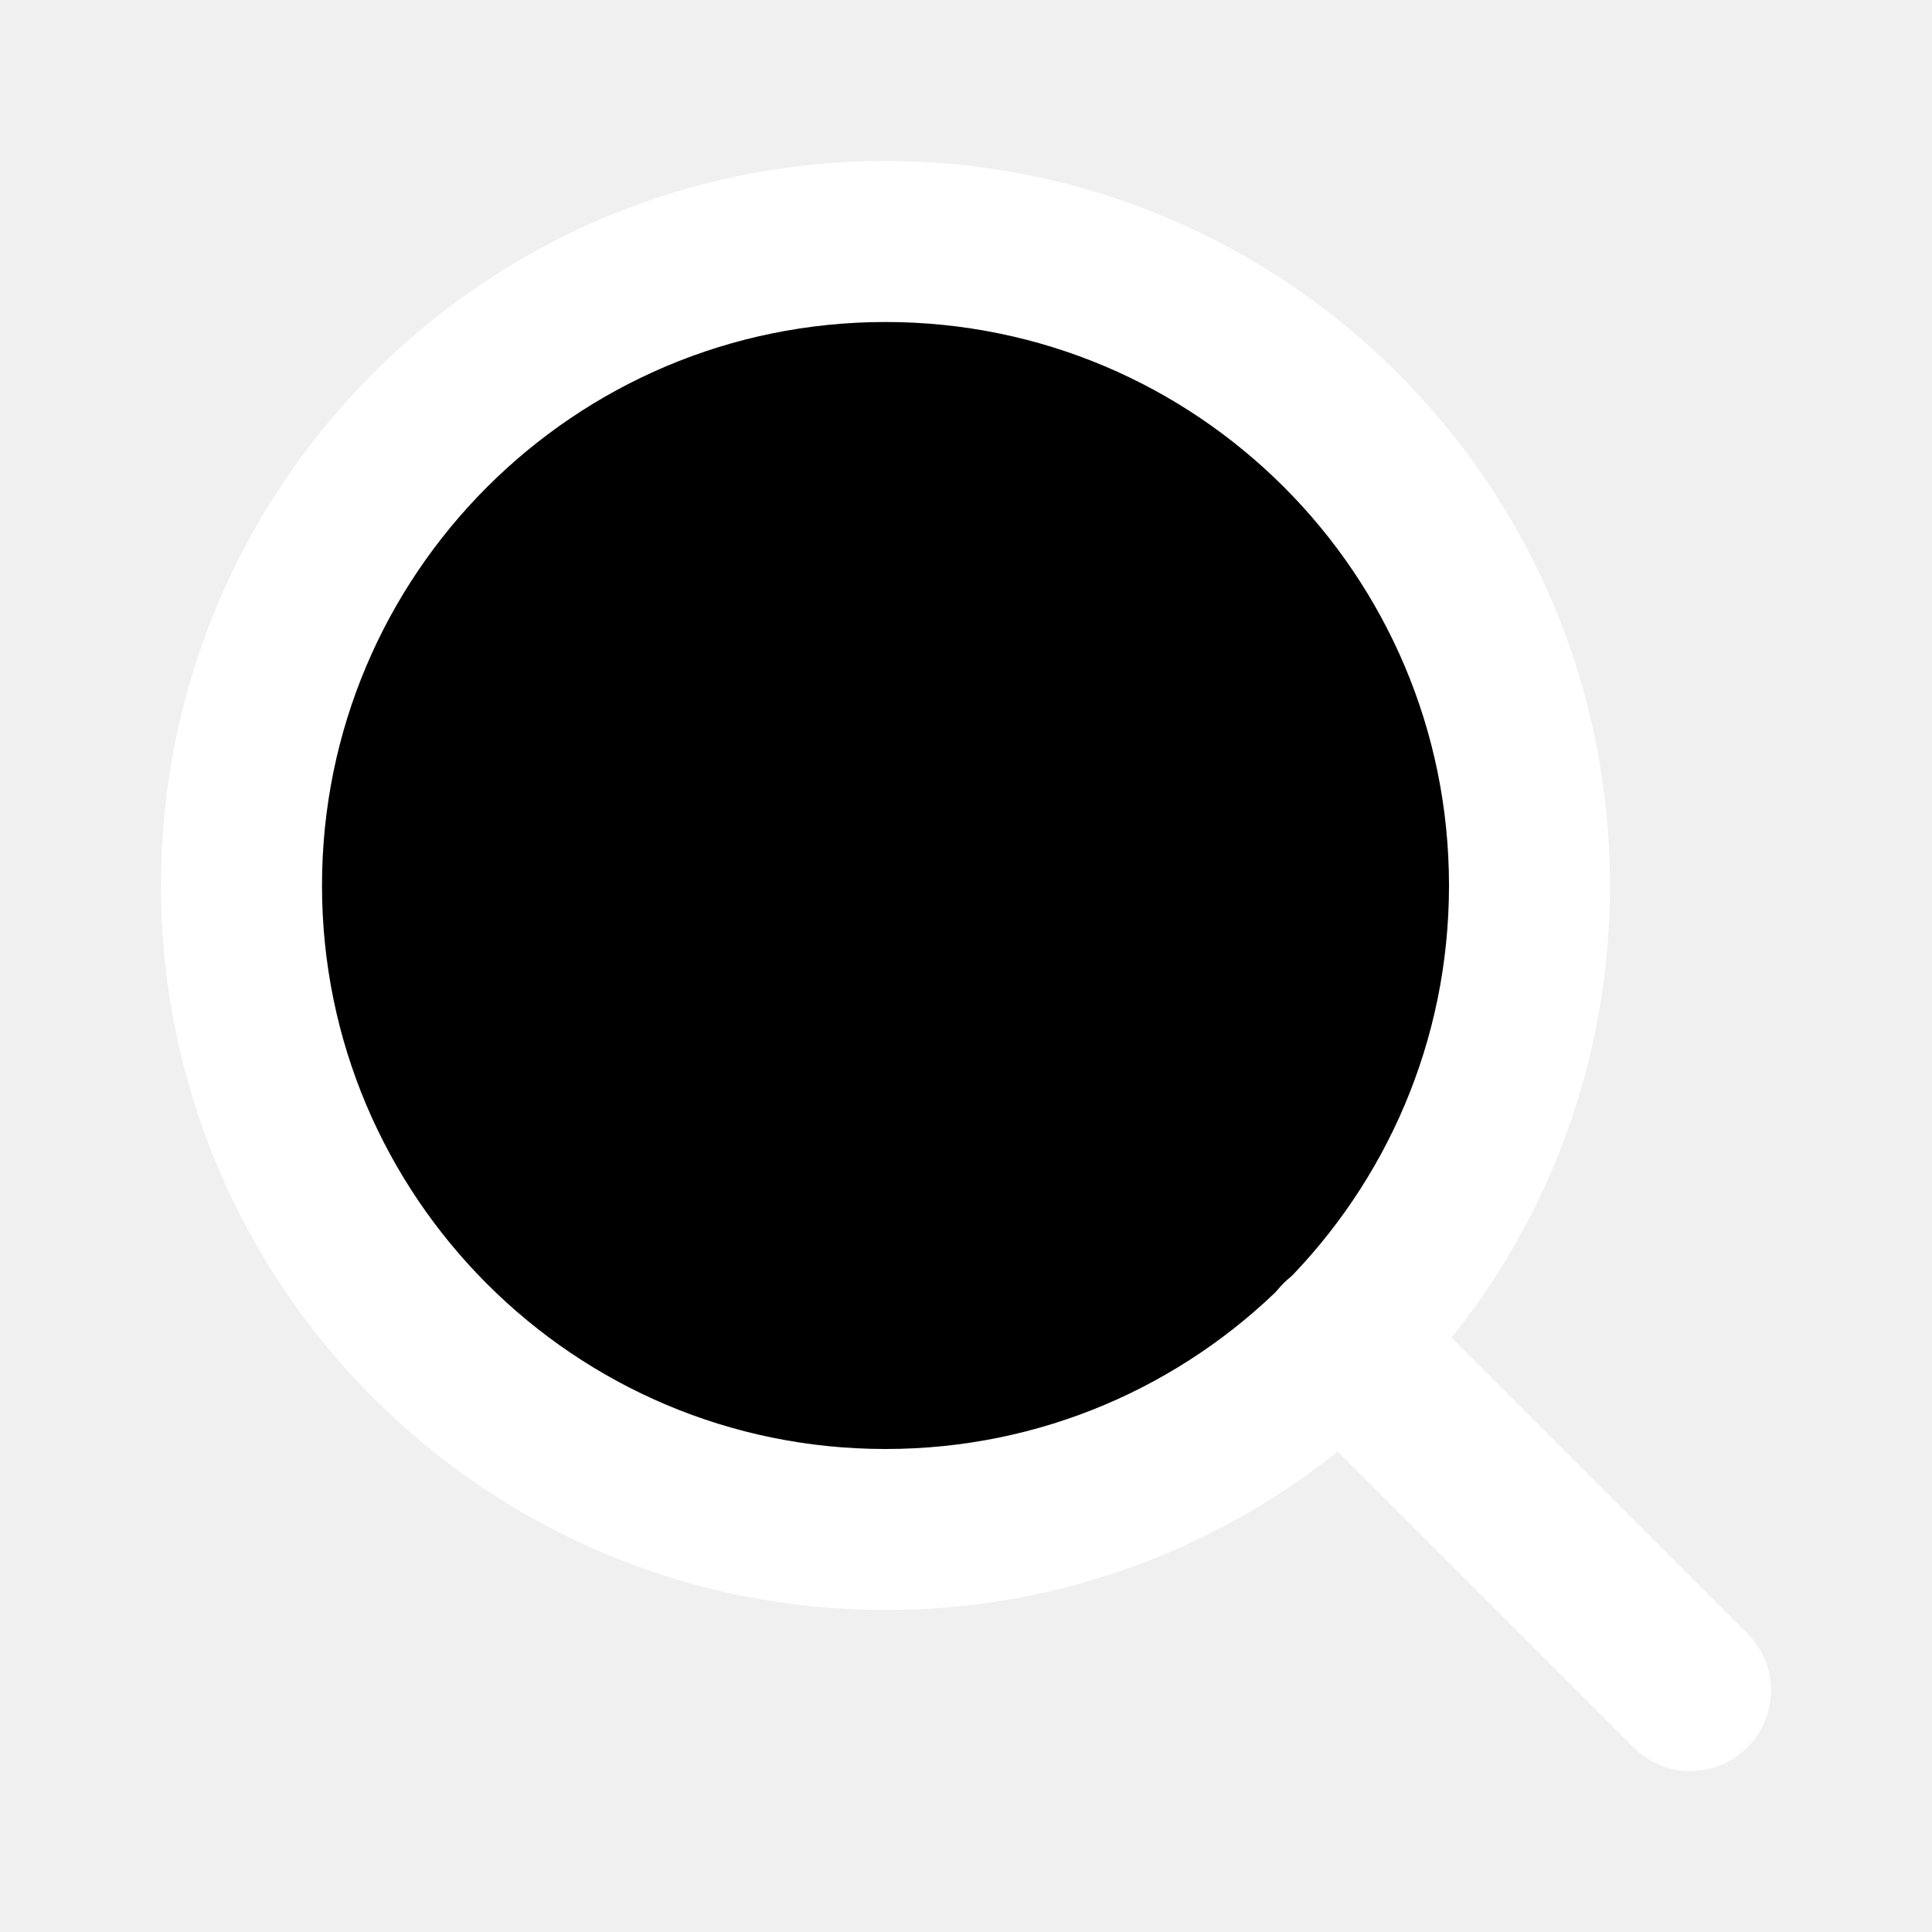
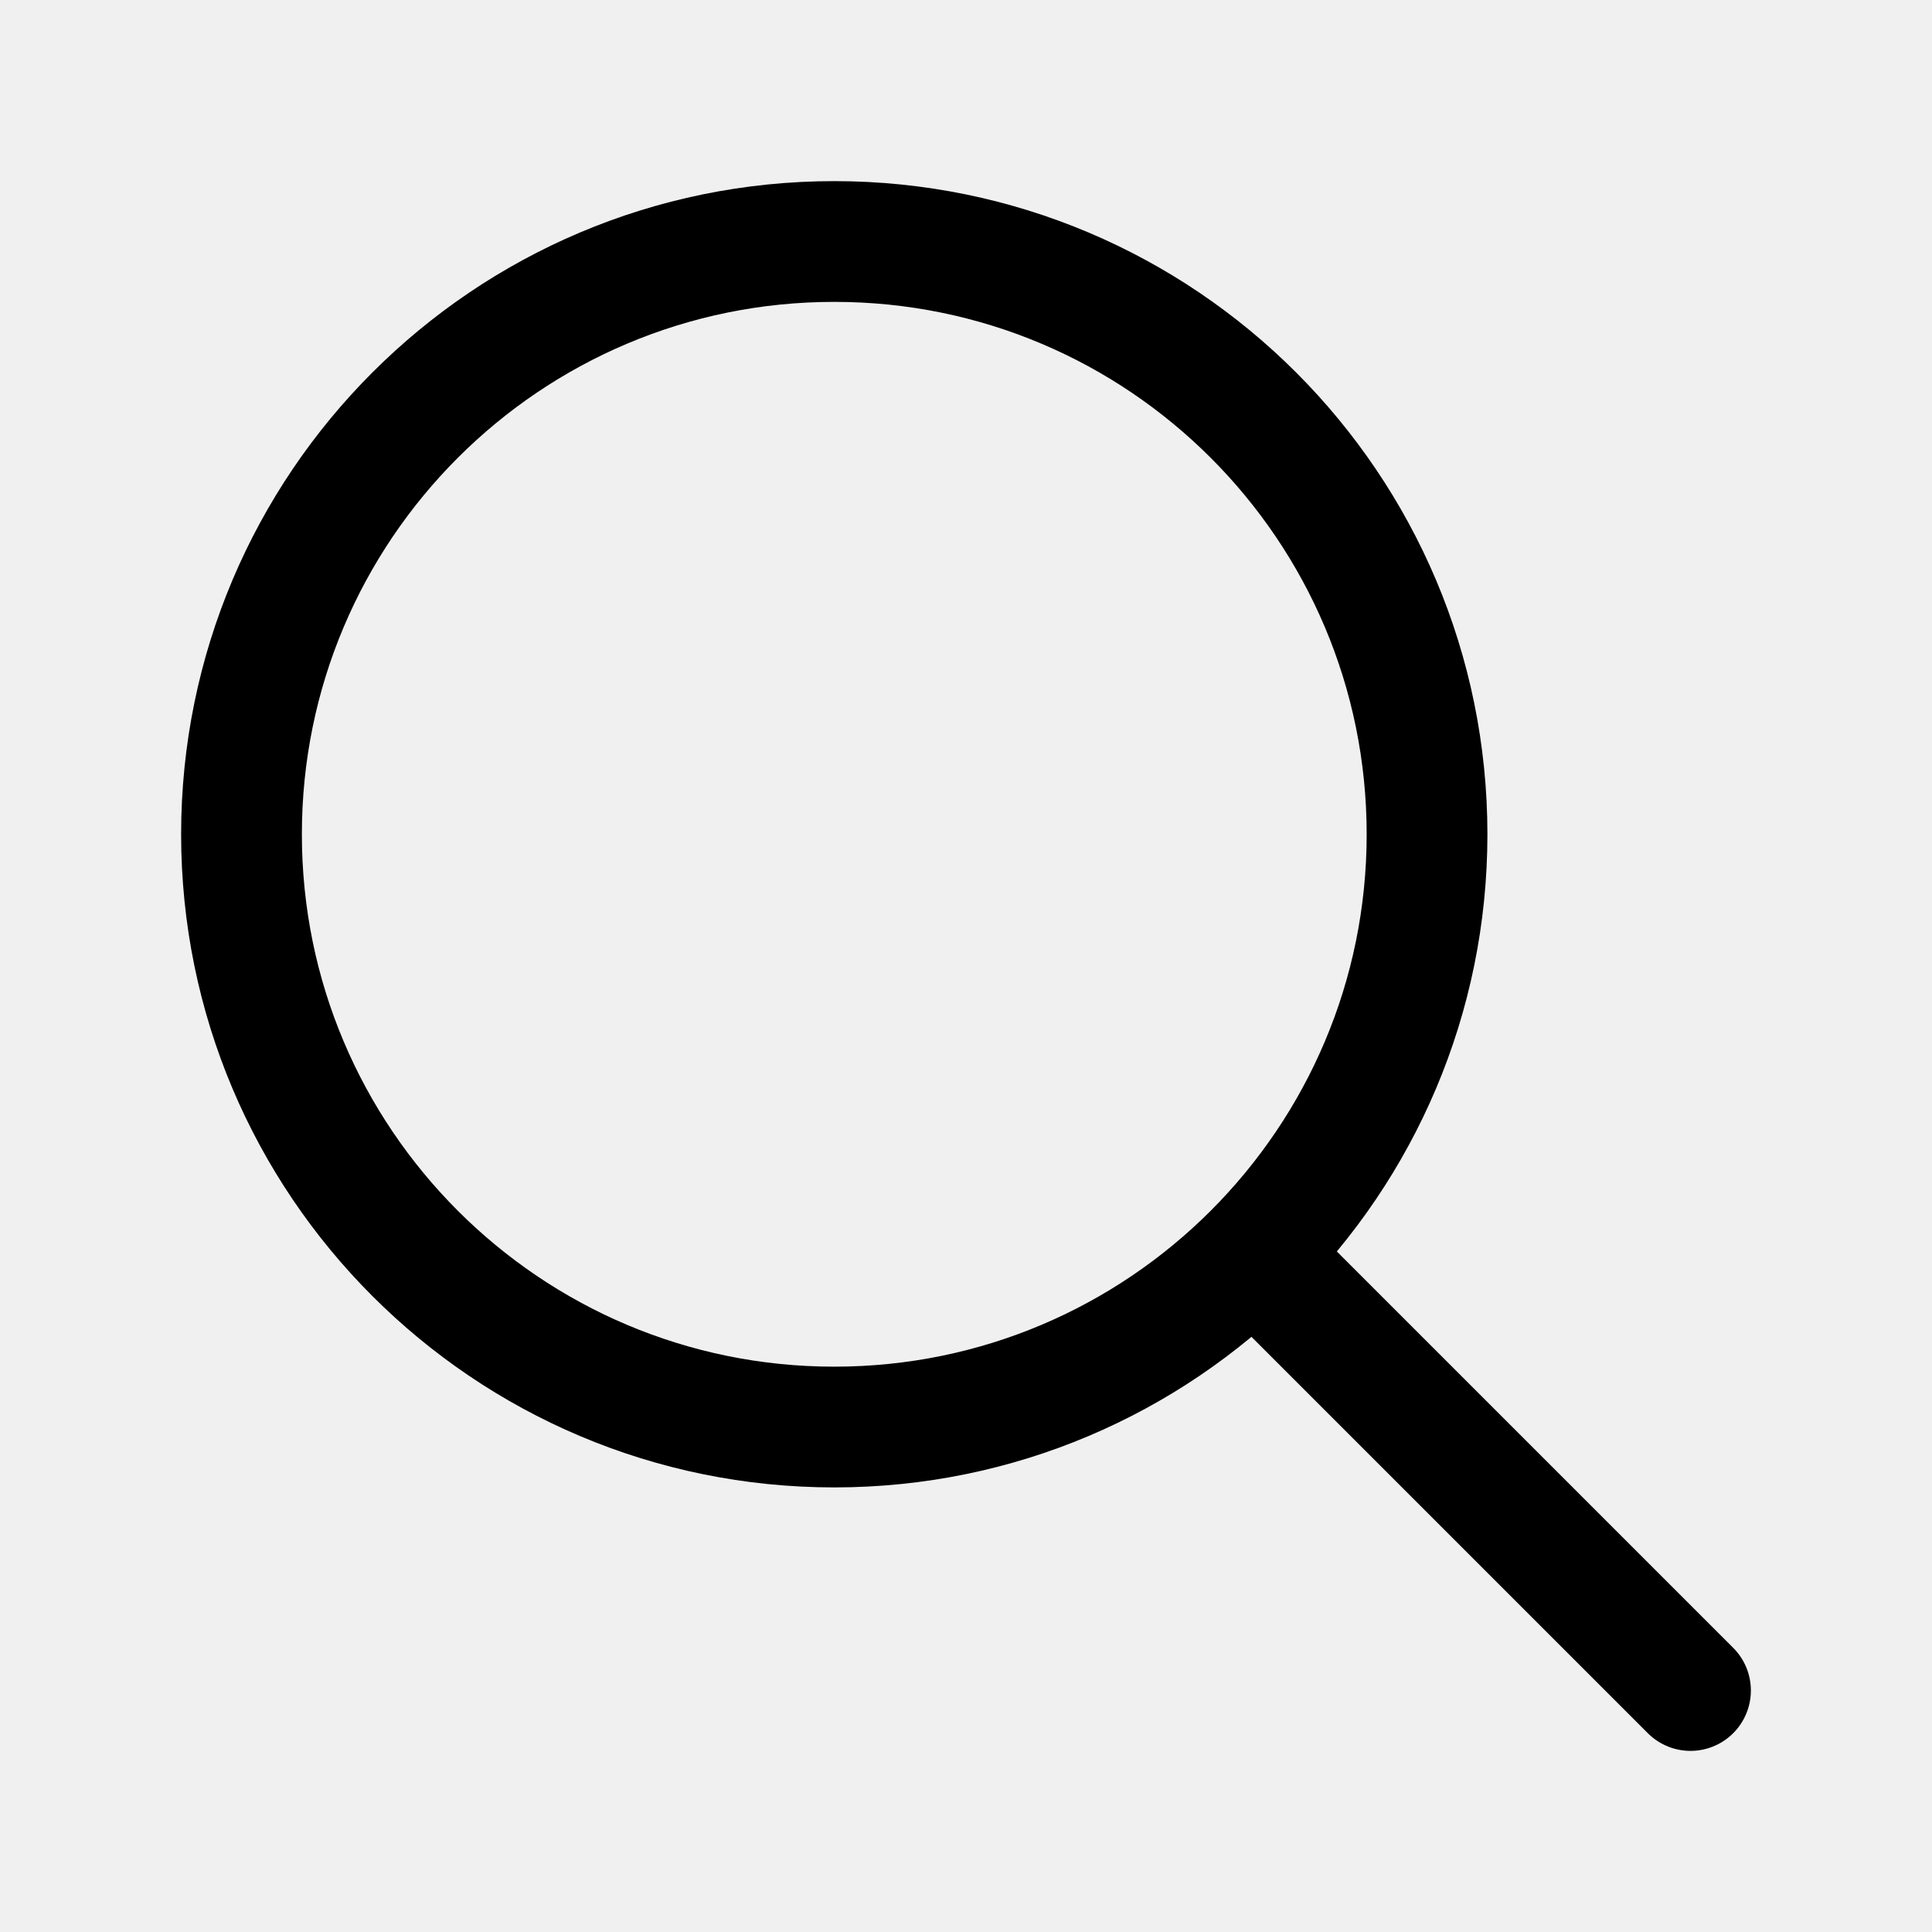
- <svg xmlns="http://www.w3.org/2000/svg" width="40" height="40" viewBox="0 0 12 12" fill="#000">
-   <path d="M5.5 9.5C7.709 9.5 9.5 7.709 9.5 5.5C9.5 3.291 7.709 1.5 5.5 1.5C3.291 1.5 1.5 3.291 1.5 5.5C1.5 7.709 3.291 9.5 5.5 9.5Z" stroke="white" stroke-linecap="round" stroke-linejoin="round" />
-   <path d="M10.5 10.5L8.325 8.325" stroke="white" stroke-linecap="round" stroke-linejoin="round" />
+ <svg xmlns="http://www.w3.org/2000/svg" class="ionicon" viewBox="0 0 512 512">
+   <path d="M221.09 64a157.09 157.09 0 10157.09 157.09A157.1 157.1 0 00221.09 64z" fill="none" stroke="currentColor" stroke-miterlimit="10" stroke-width="32" />
+   <path fill="none" stroke="currentColor" stroke-linecap="round" stroke-miterlimit="10" stroke-width="32" d="M338.29 338.29L448 448" />
</svg>
